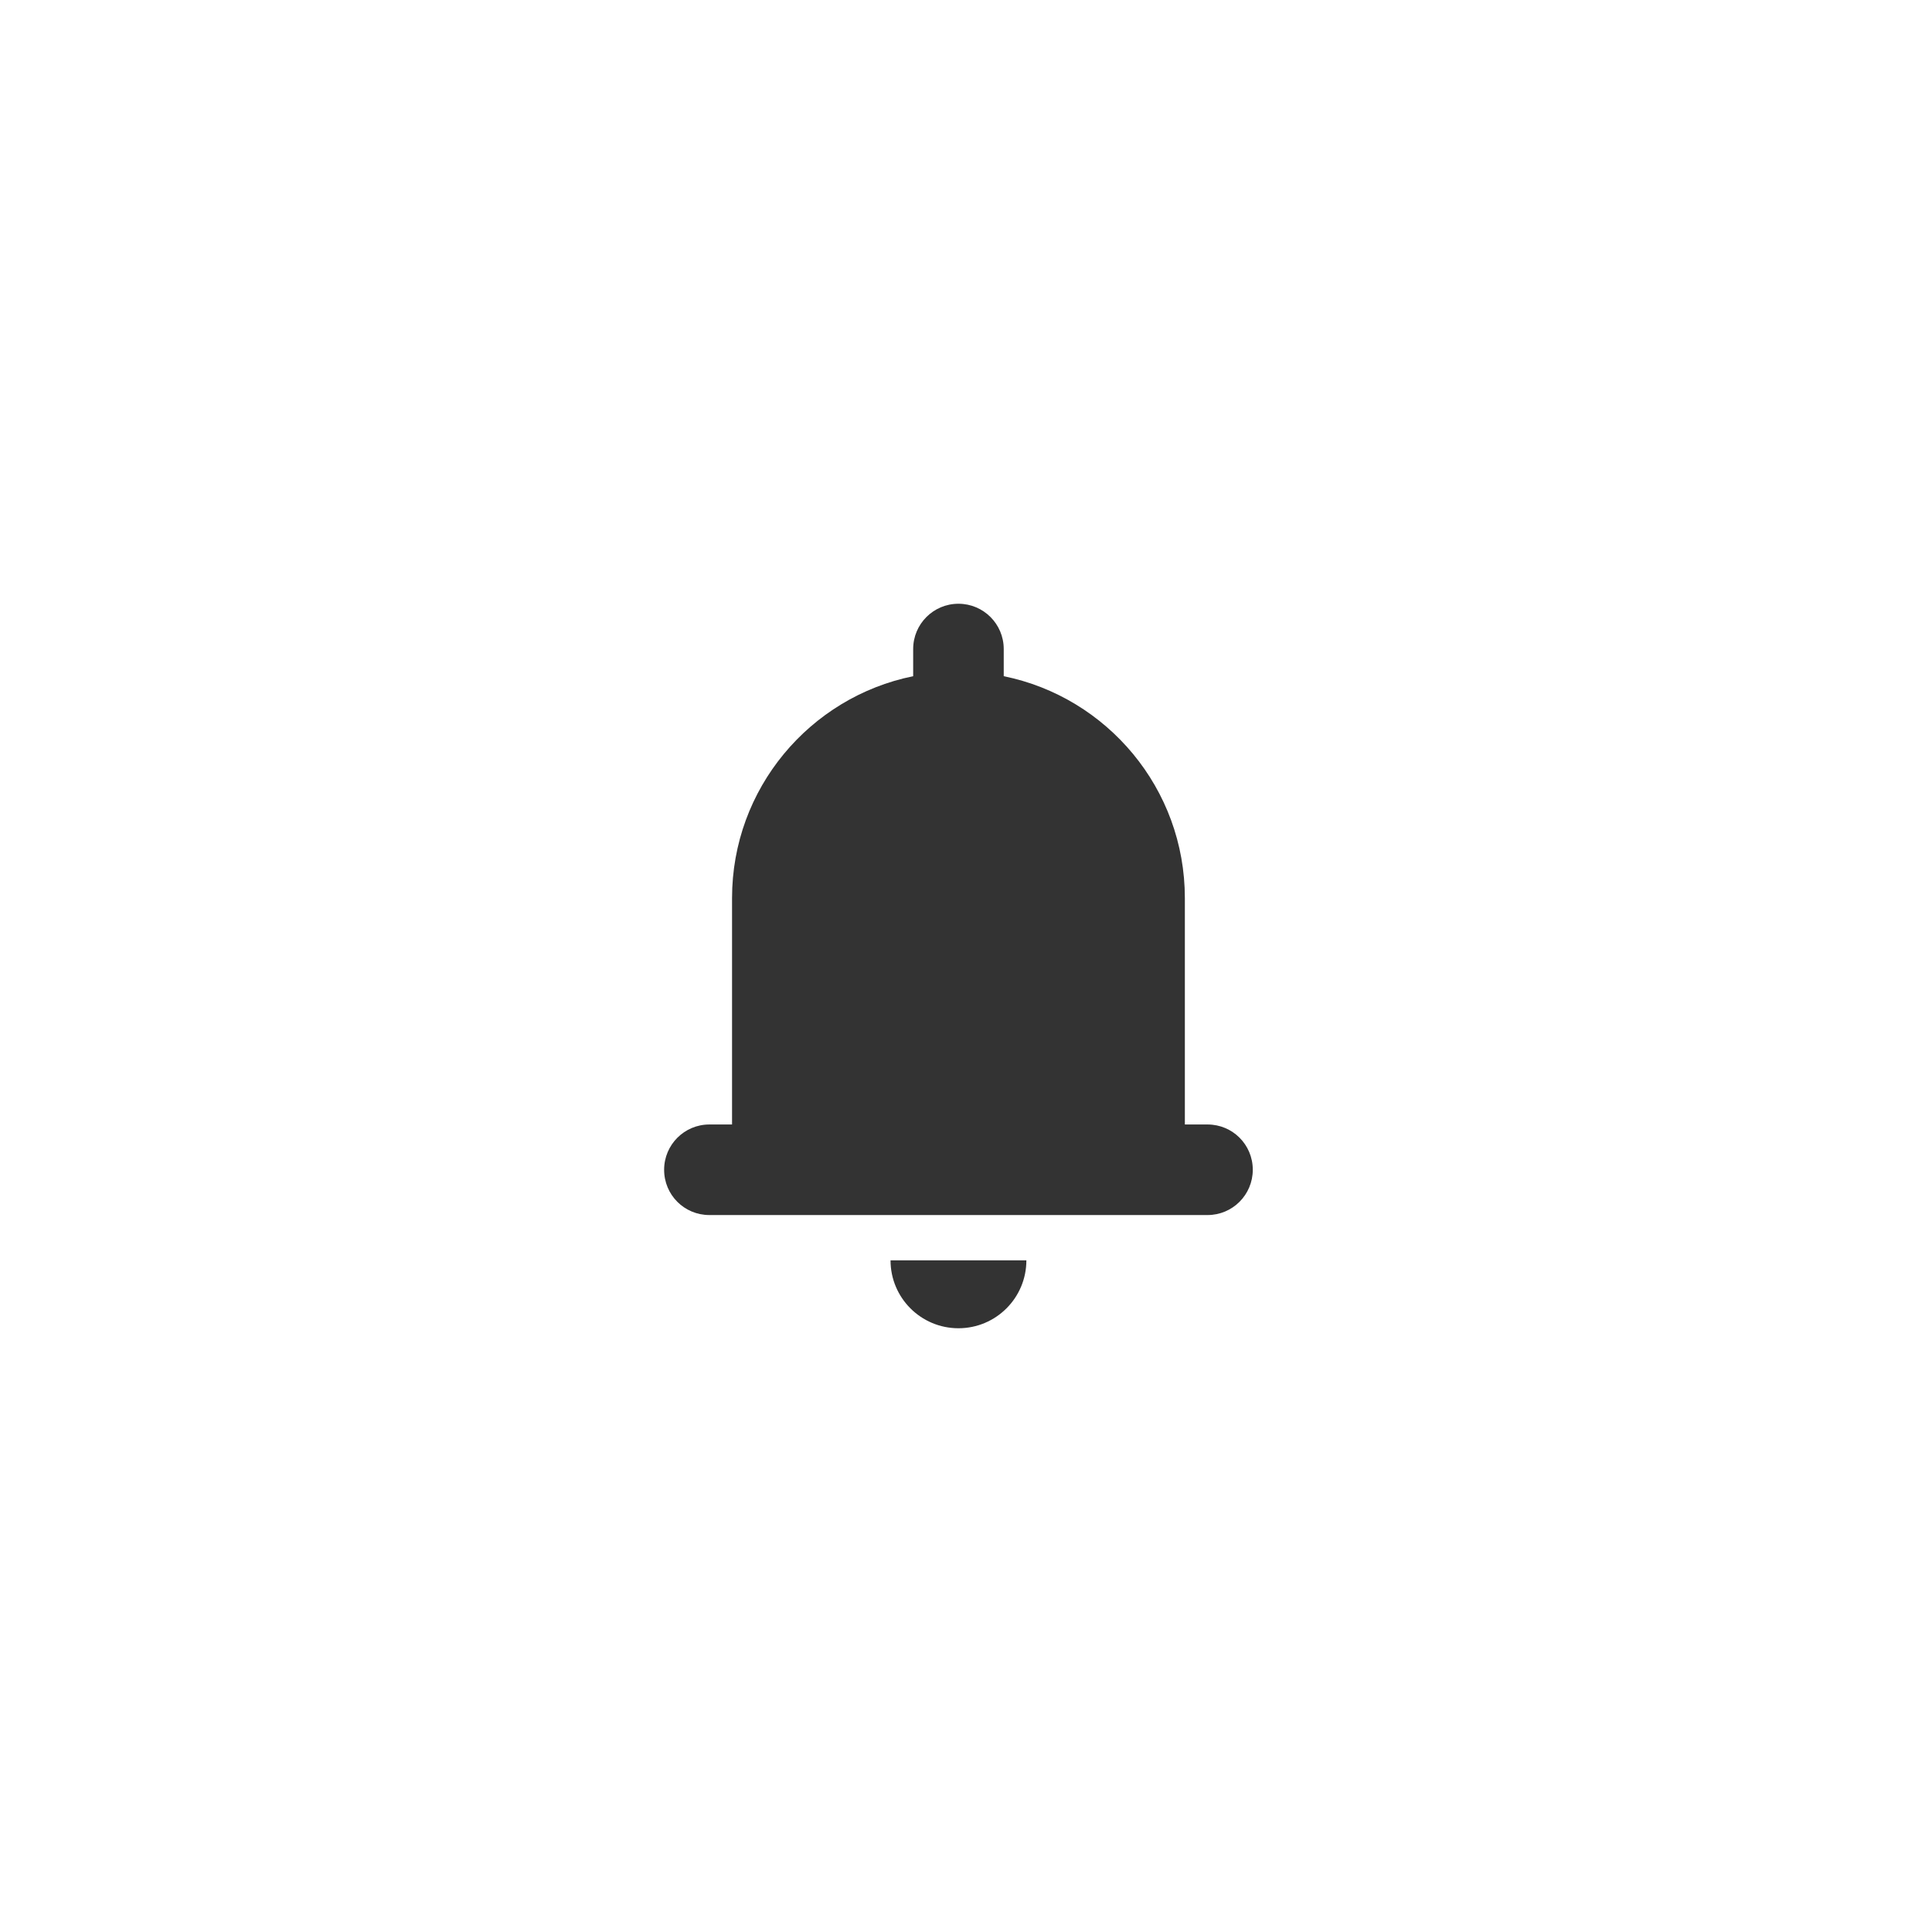
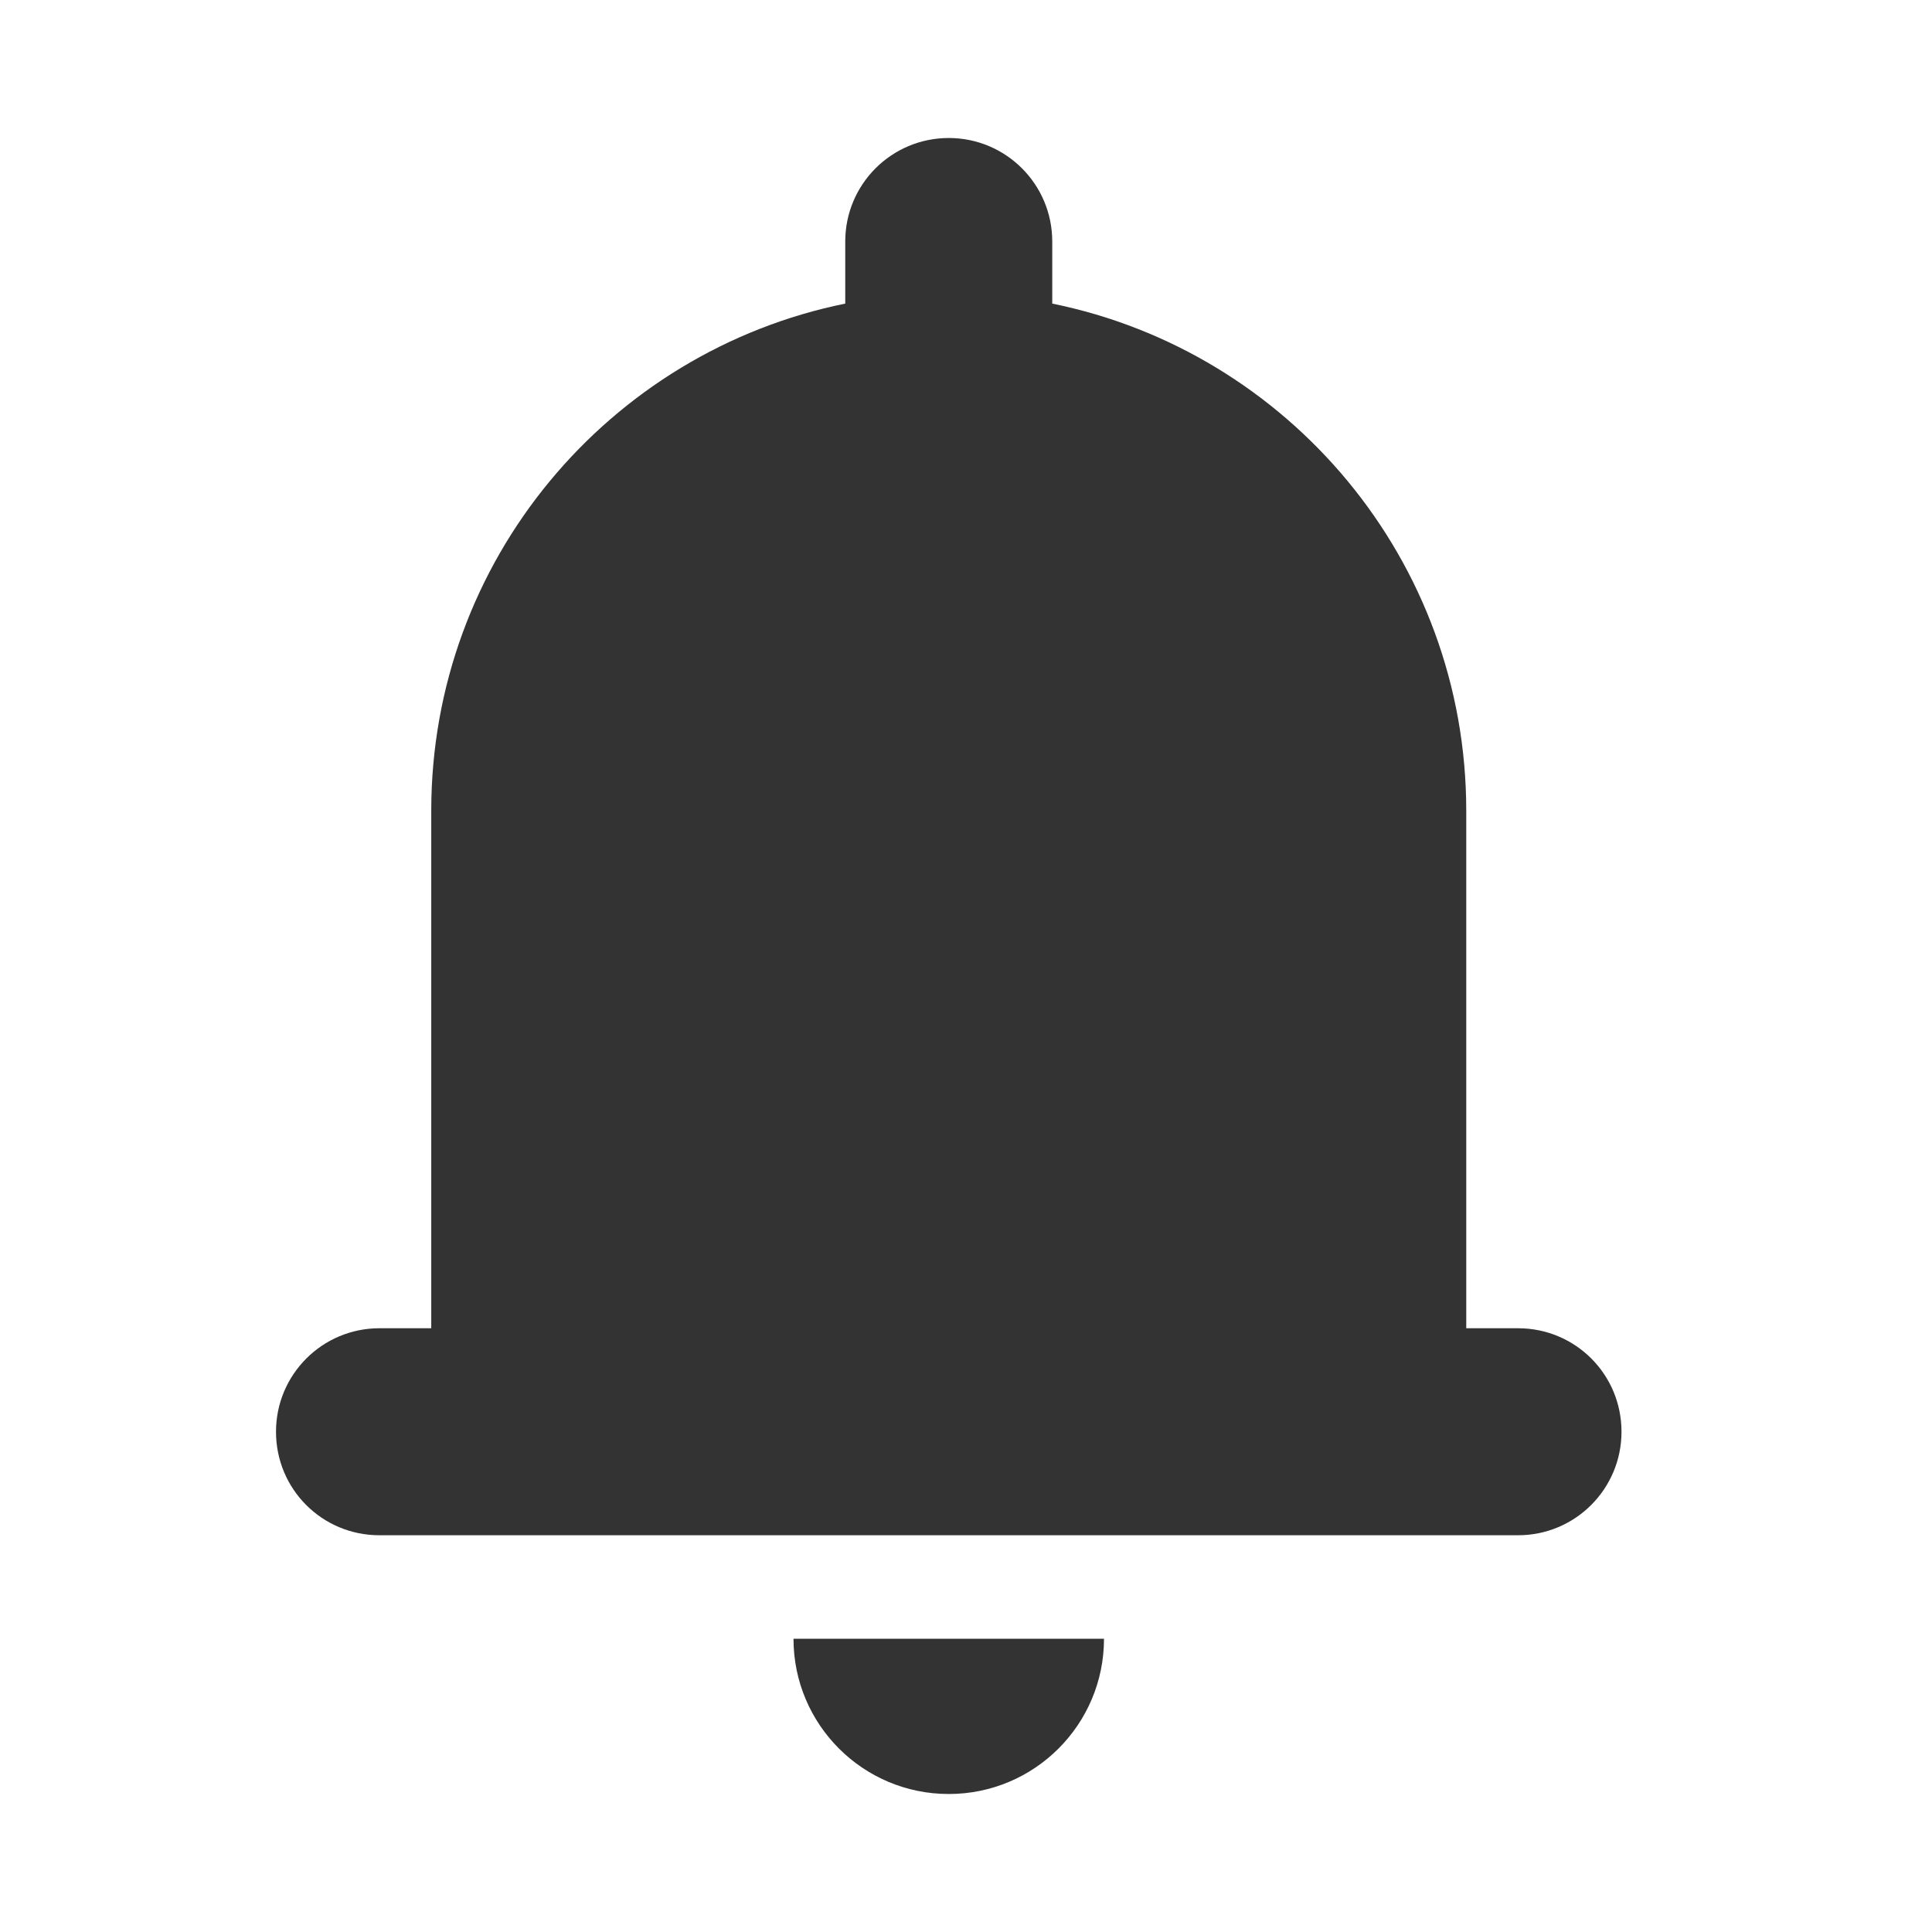
- <svg xmlns="http://www.w3.org/2000/svg" width="64px" height="64px" viewBox="0 0 64 64" version="1.1">
+ <svg xmlns="http://www.w3.org/2000/svg" width="28px" height="28px" viewBox="18 18 28 28" version="1.1">
  <g id="icon" stroke="none" stroke-width="1" fill="none" fill-rule="evenodd">
    <g id="编组" transform="translate(22, 20)" fill="#333333" fill-rule="nonzero">
      <path d="M2.25,17.25 L2.25,9.75 C2.25,6.122 4.827,3.095 8.25,2.4 L8.25,1.5 C8.25,0.671 8.921,0 9.75,0 C10.579,0 11.25,0.671 11.25,1.5 L11.25,2.4 C14.673,3.095 17.25,6.122 17.25,9.75 L17.25,17.25 L18.002,17.25 C18.829,17.25 19.5,17.916 19.5,18.75 C19.5,19.579 18.829,20.25 18.002,20.25 L1.498,20.25 C0.67,20.25 0,19.584 0,18.75 C0,17.921 0.671,17.25 1.498,17.25 L2.25,17.25 Z M12,21.75 C12,22.993 10.993,24 9.75,24 C8.507,24 7.5,22.993 7.5,21.75 L12,21.75 Z" id="形状" />
    </g>
  </g>
</svg>
